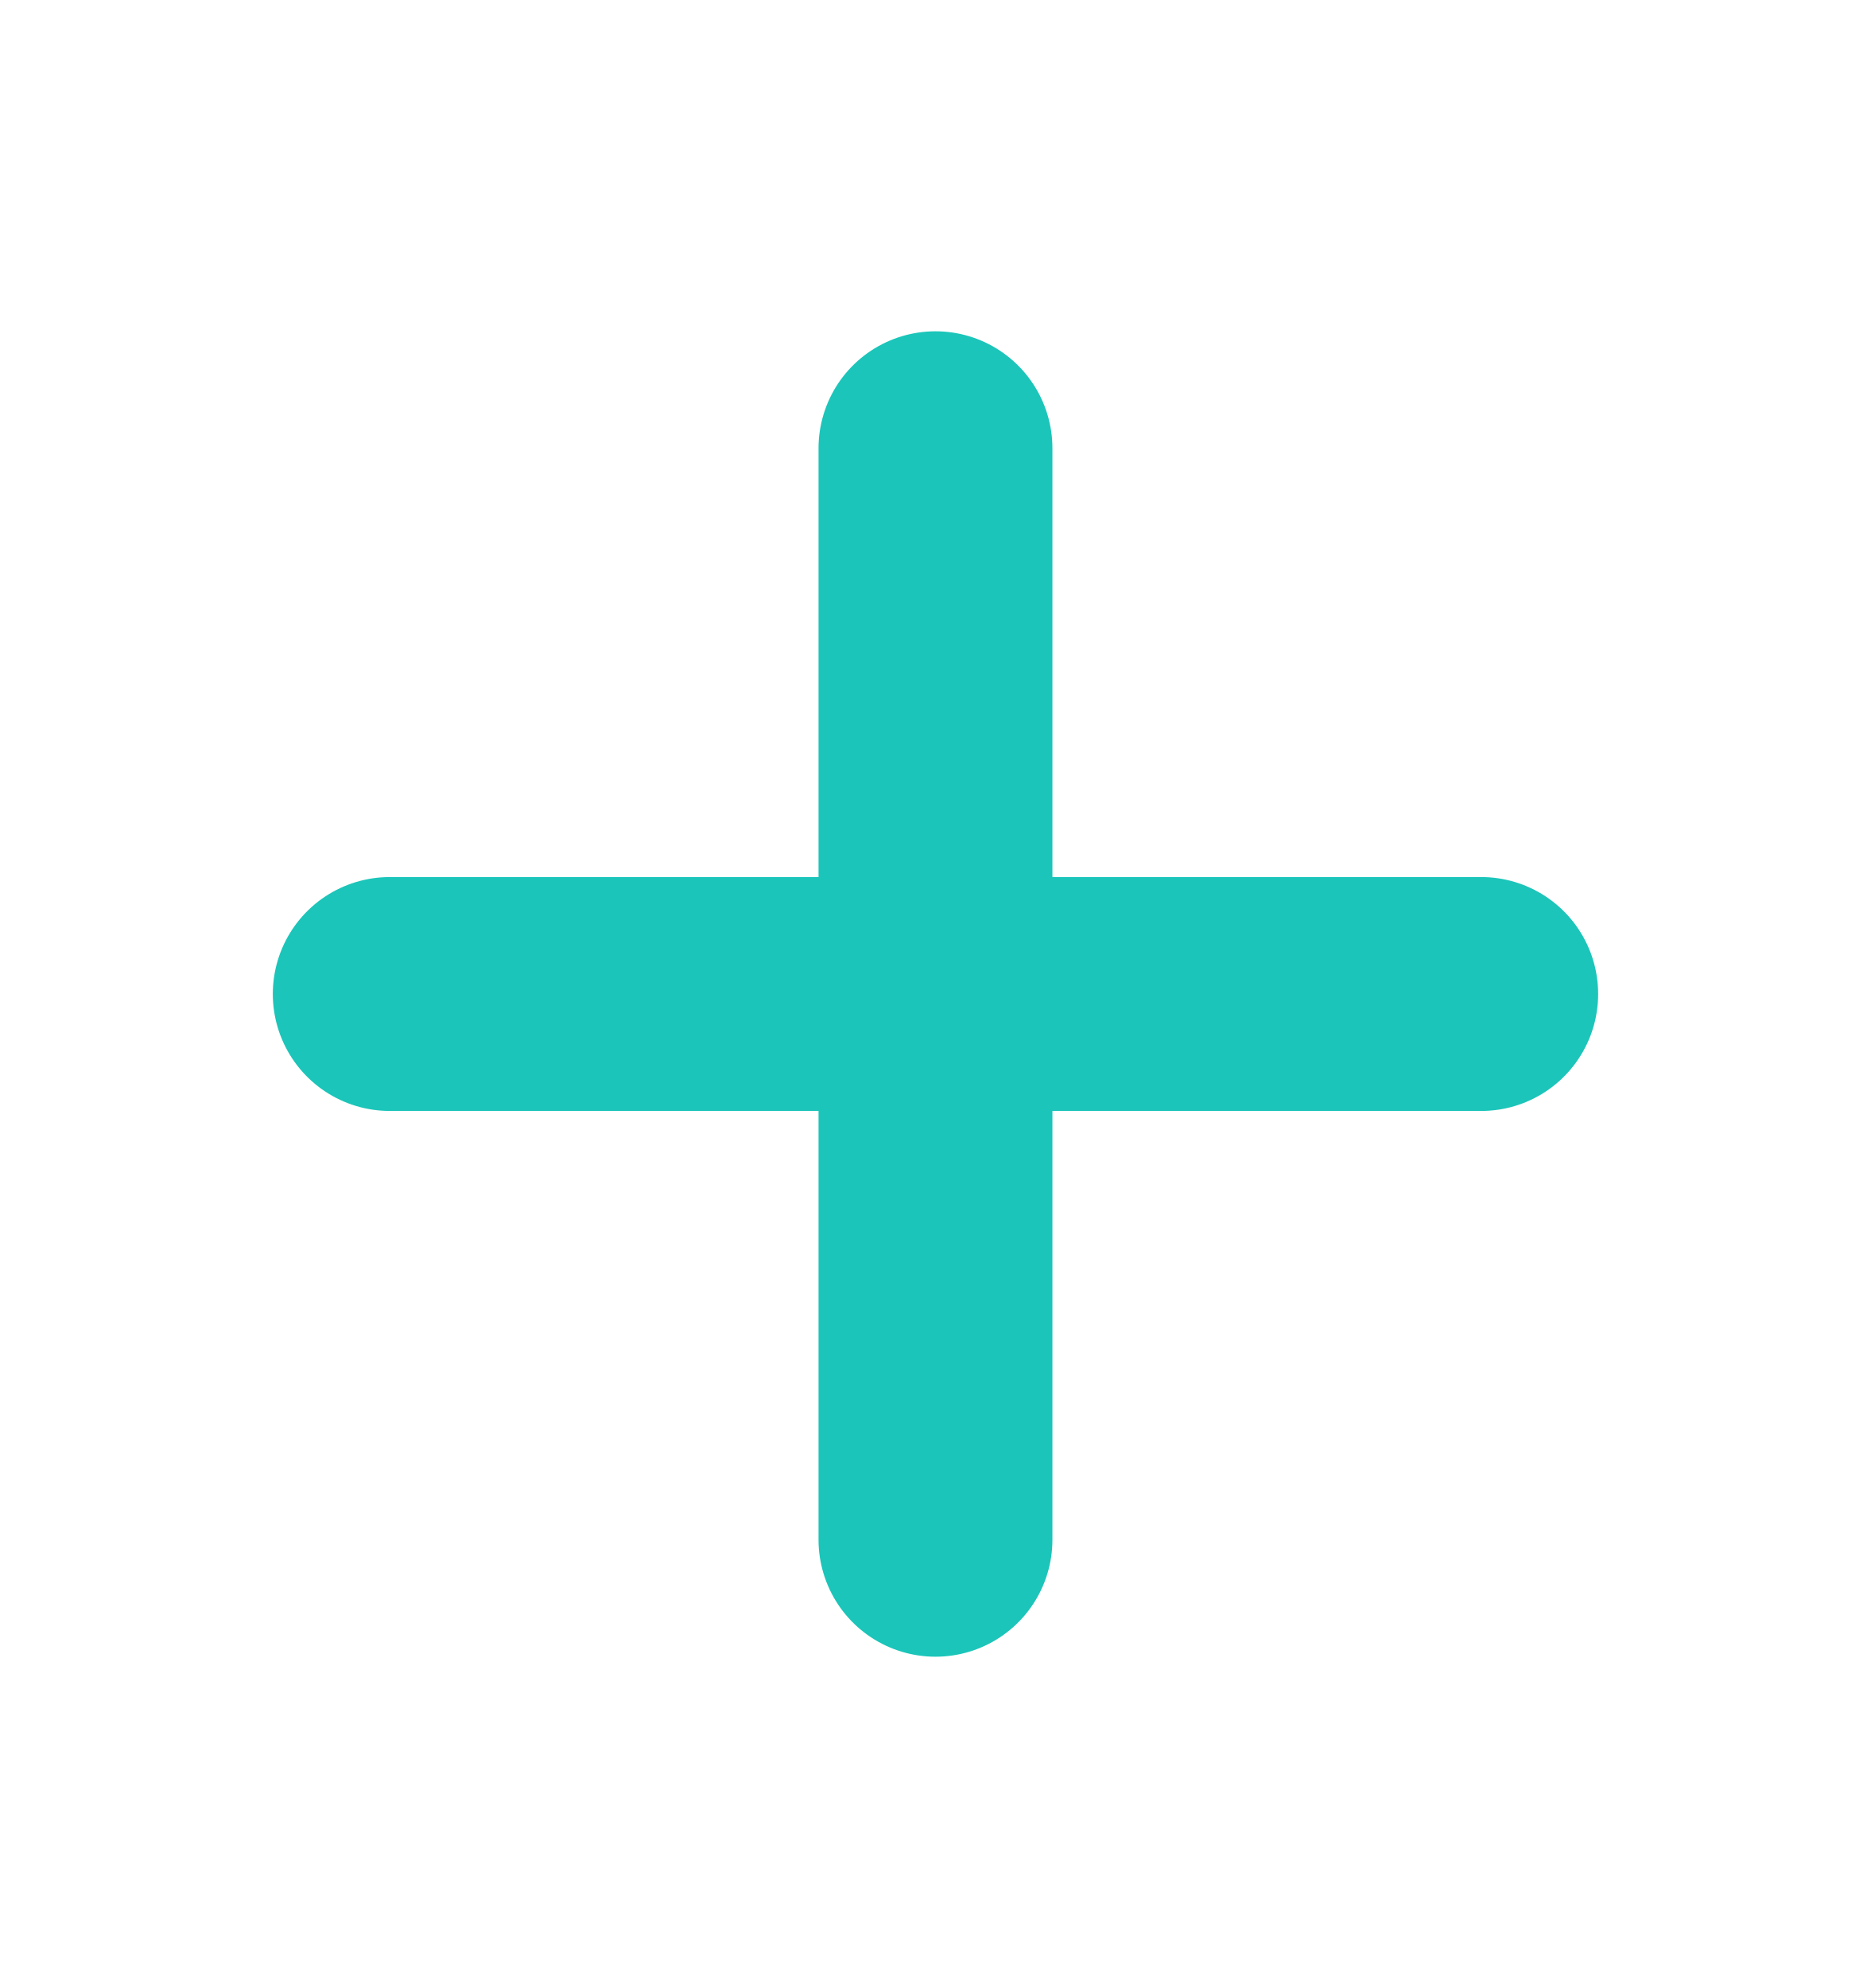
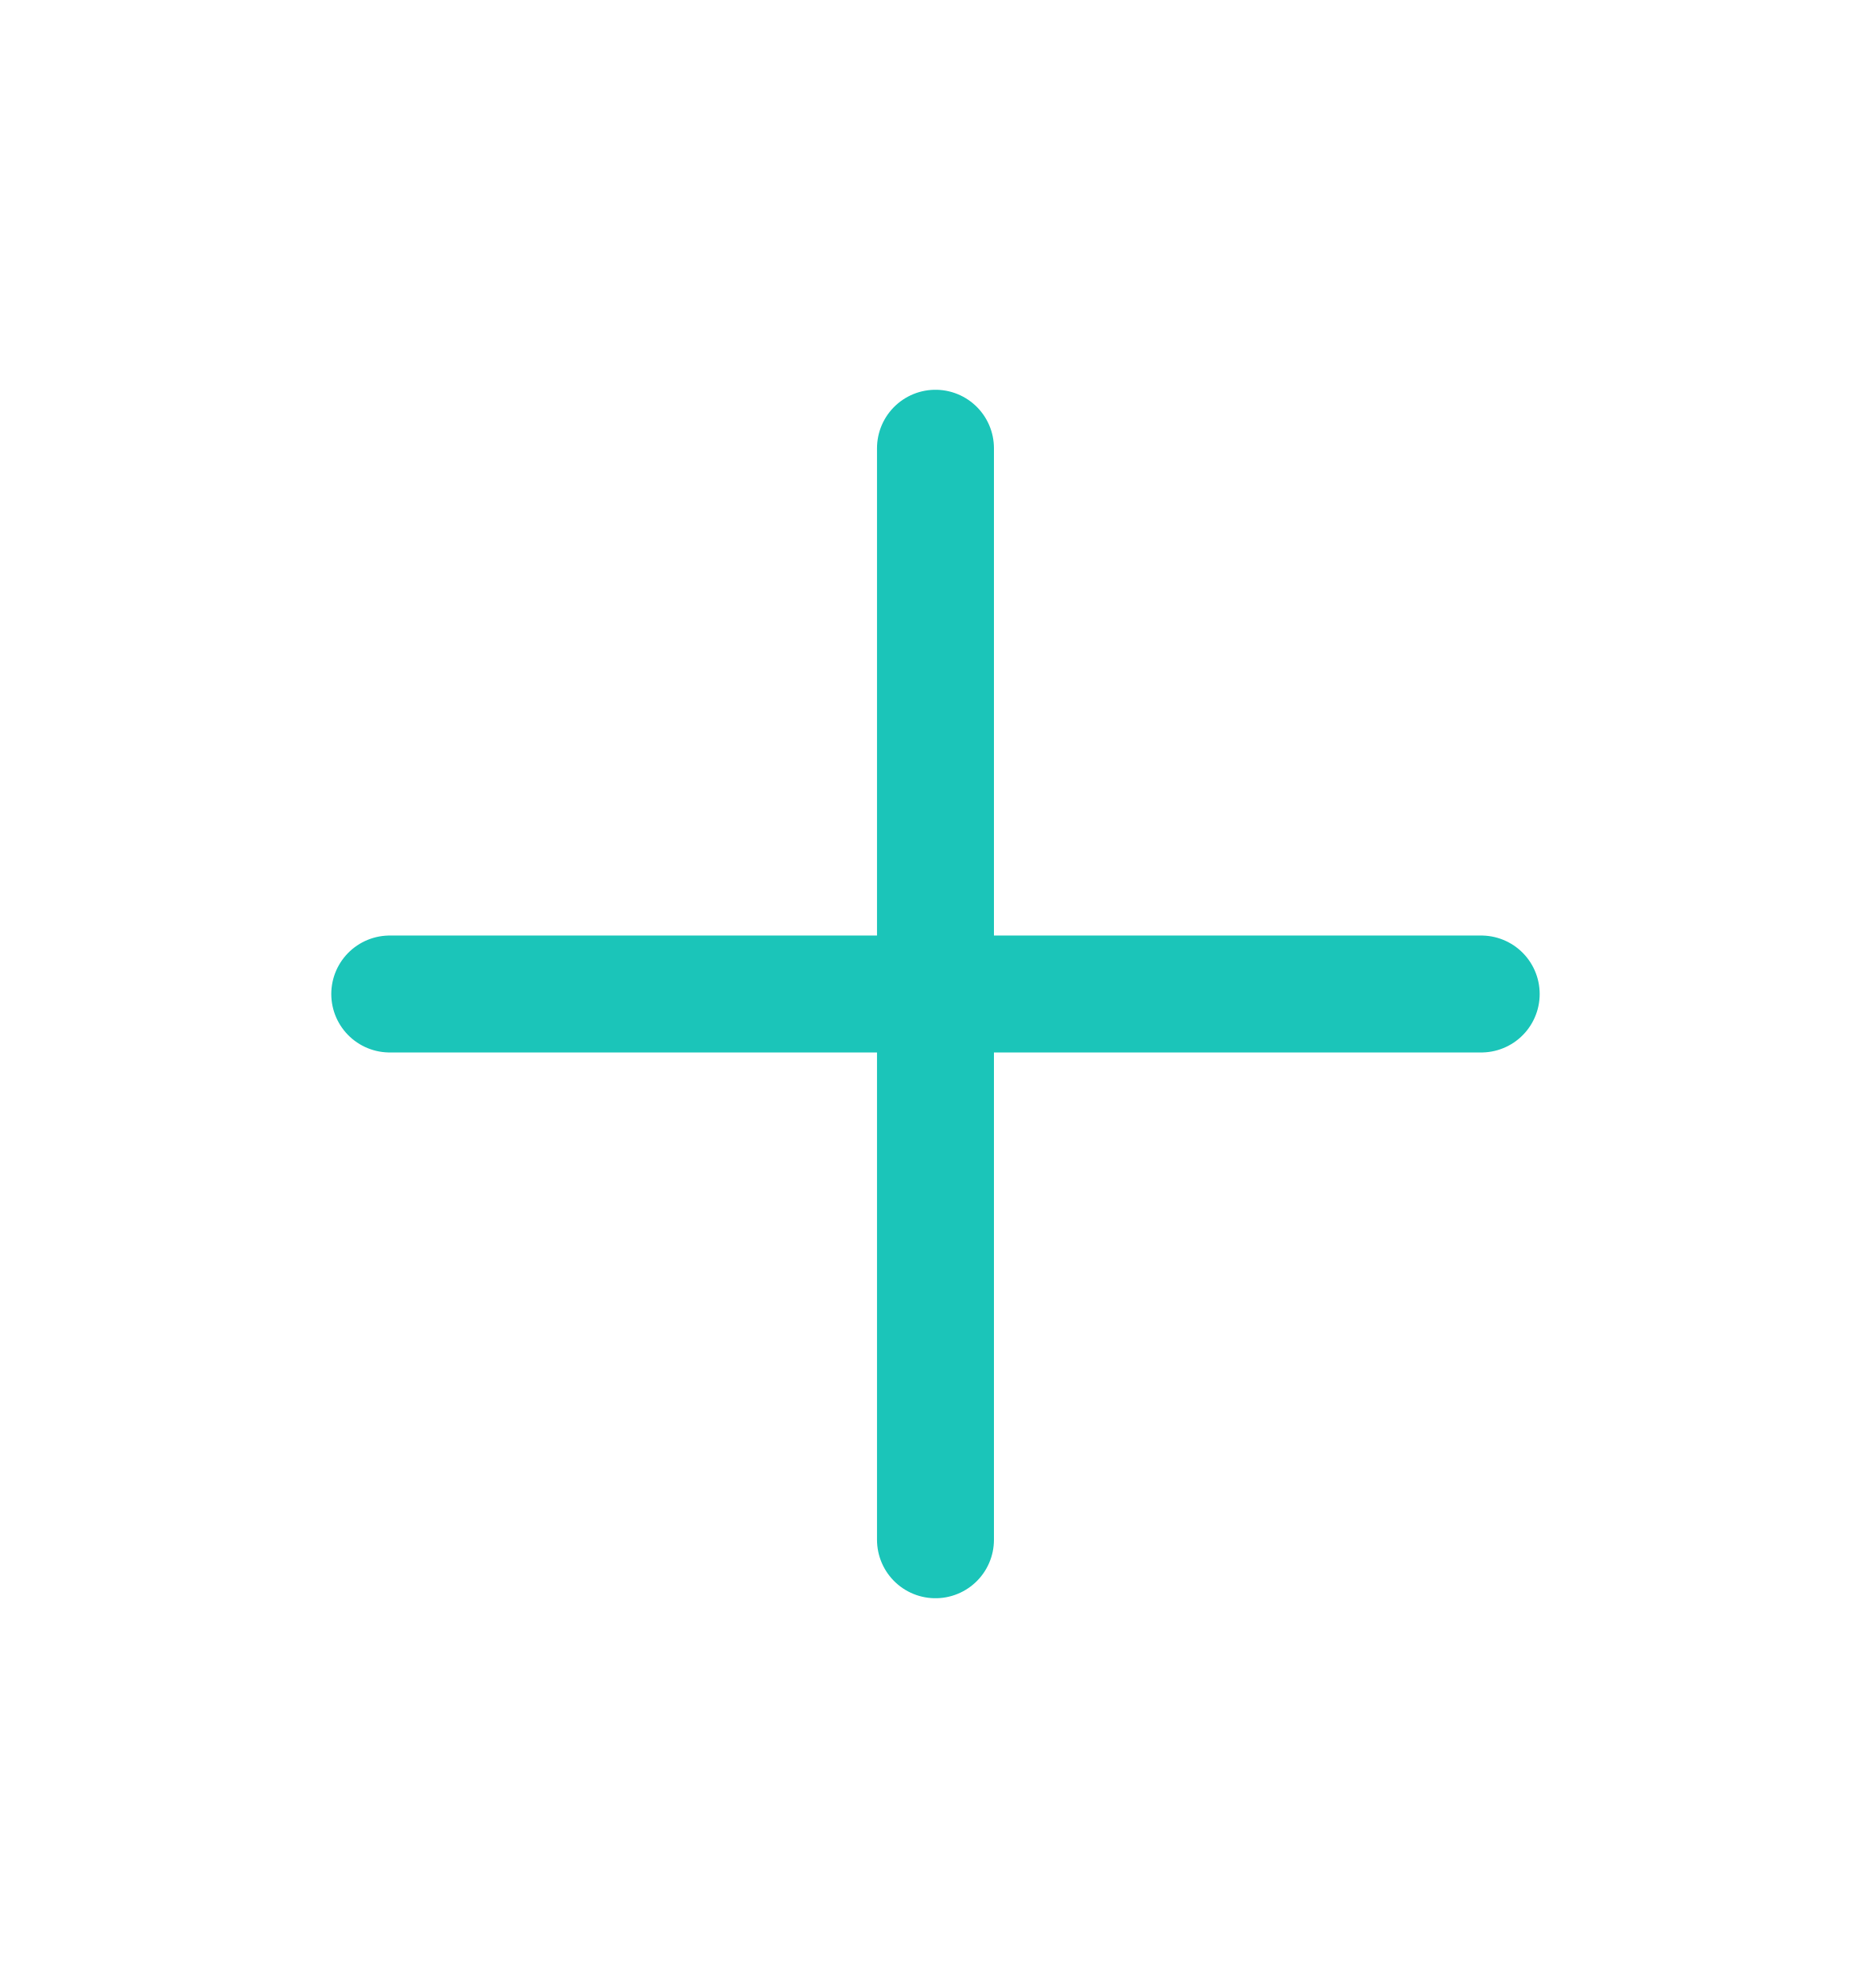
<svg xmlns="http://www.w3.org/2000/svg" width="16" height="17" viewBox="0 0 16 17" fill="none">
-   <path d="M8 3.833V13.167" stroke="#1BC5B9" stroke-width="2" stroke-linecap="round" stroke-linejoin="round" />
-   <path d="M3.333 8.5H12.667" stroke="#1BC5B9" stroke-width="2" stroke-linecap="round" stroke-linejoin="round" />
+   <path d="M8 3.833V13.167" stroke="#1BC5B9" strokeWidth="2" stroke-linecap="round" stroke-linejoin="round" />
+   <path d="M3.333 8.5H12.667" stroke="#1BC5B9" strokeWidth="2" stroke-linecap="round" stroke-linejoin="round" />
</svg>
